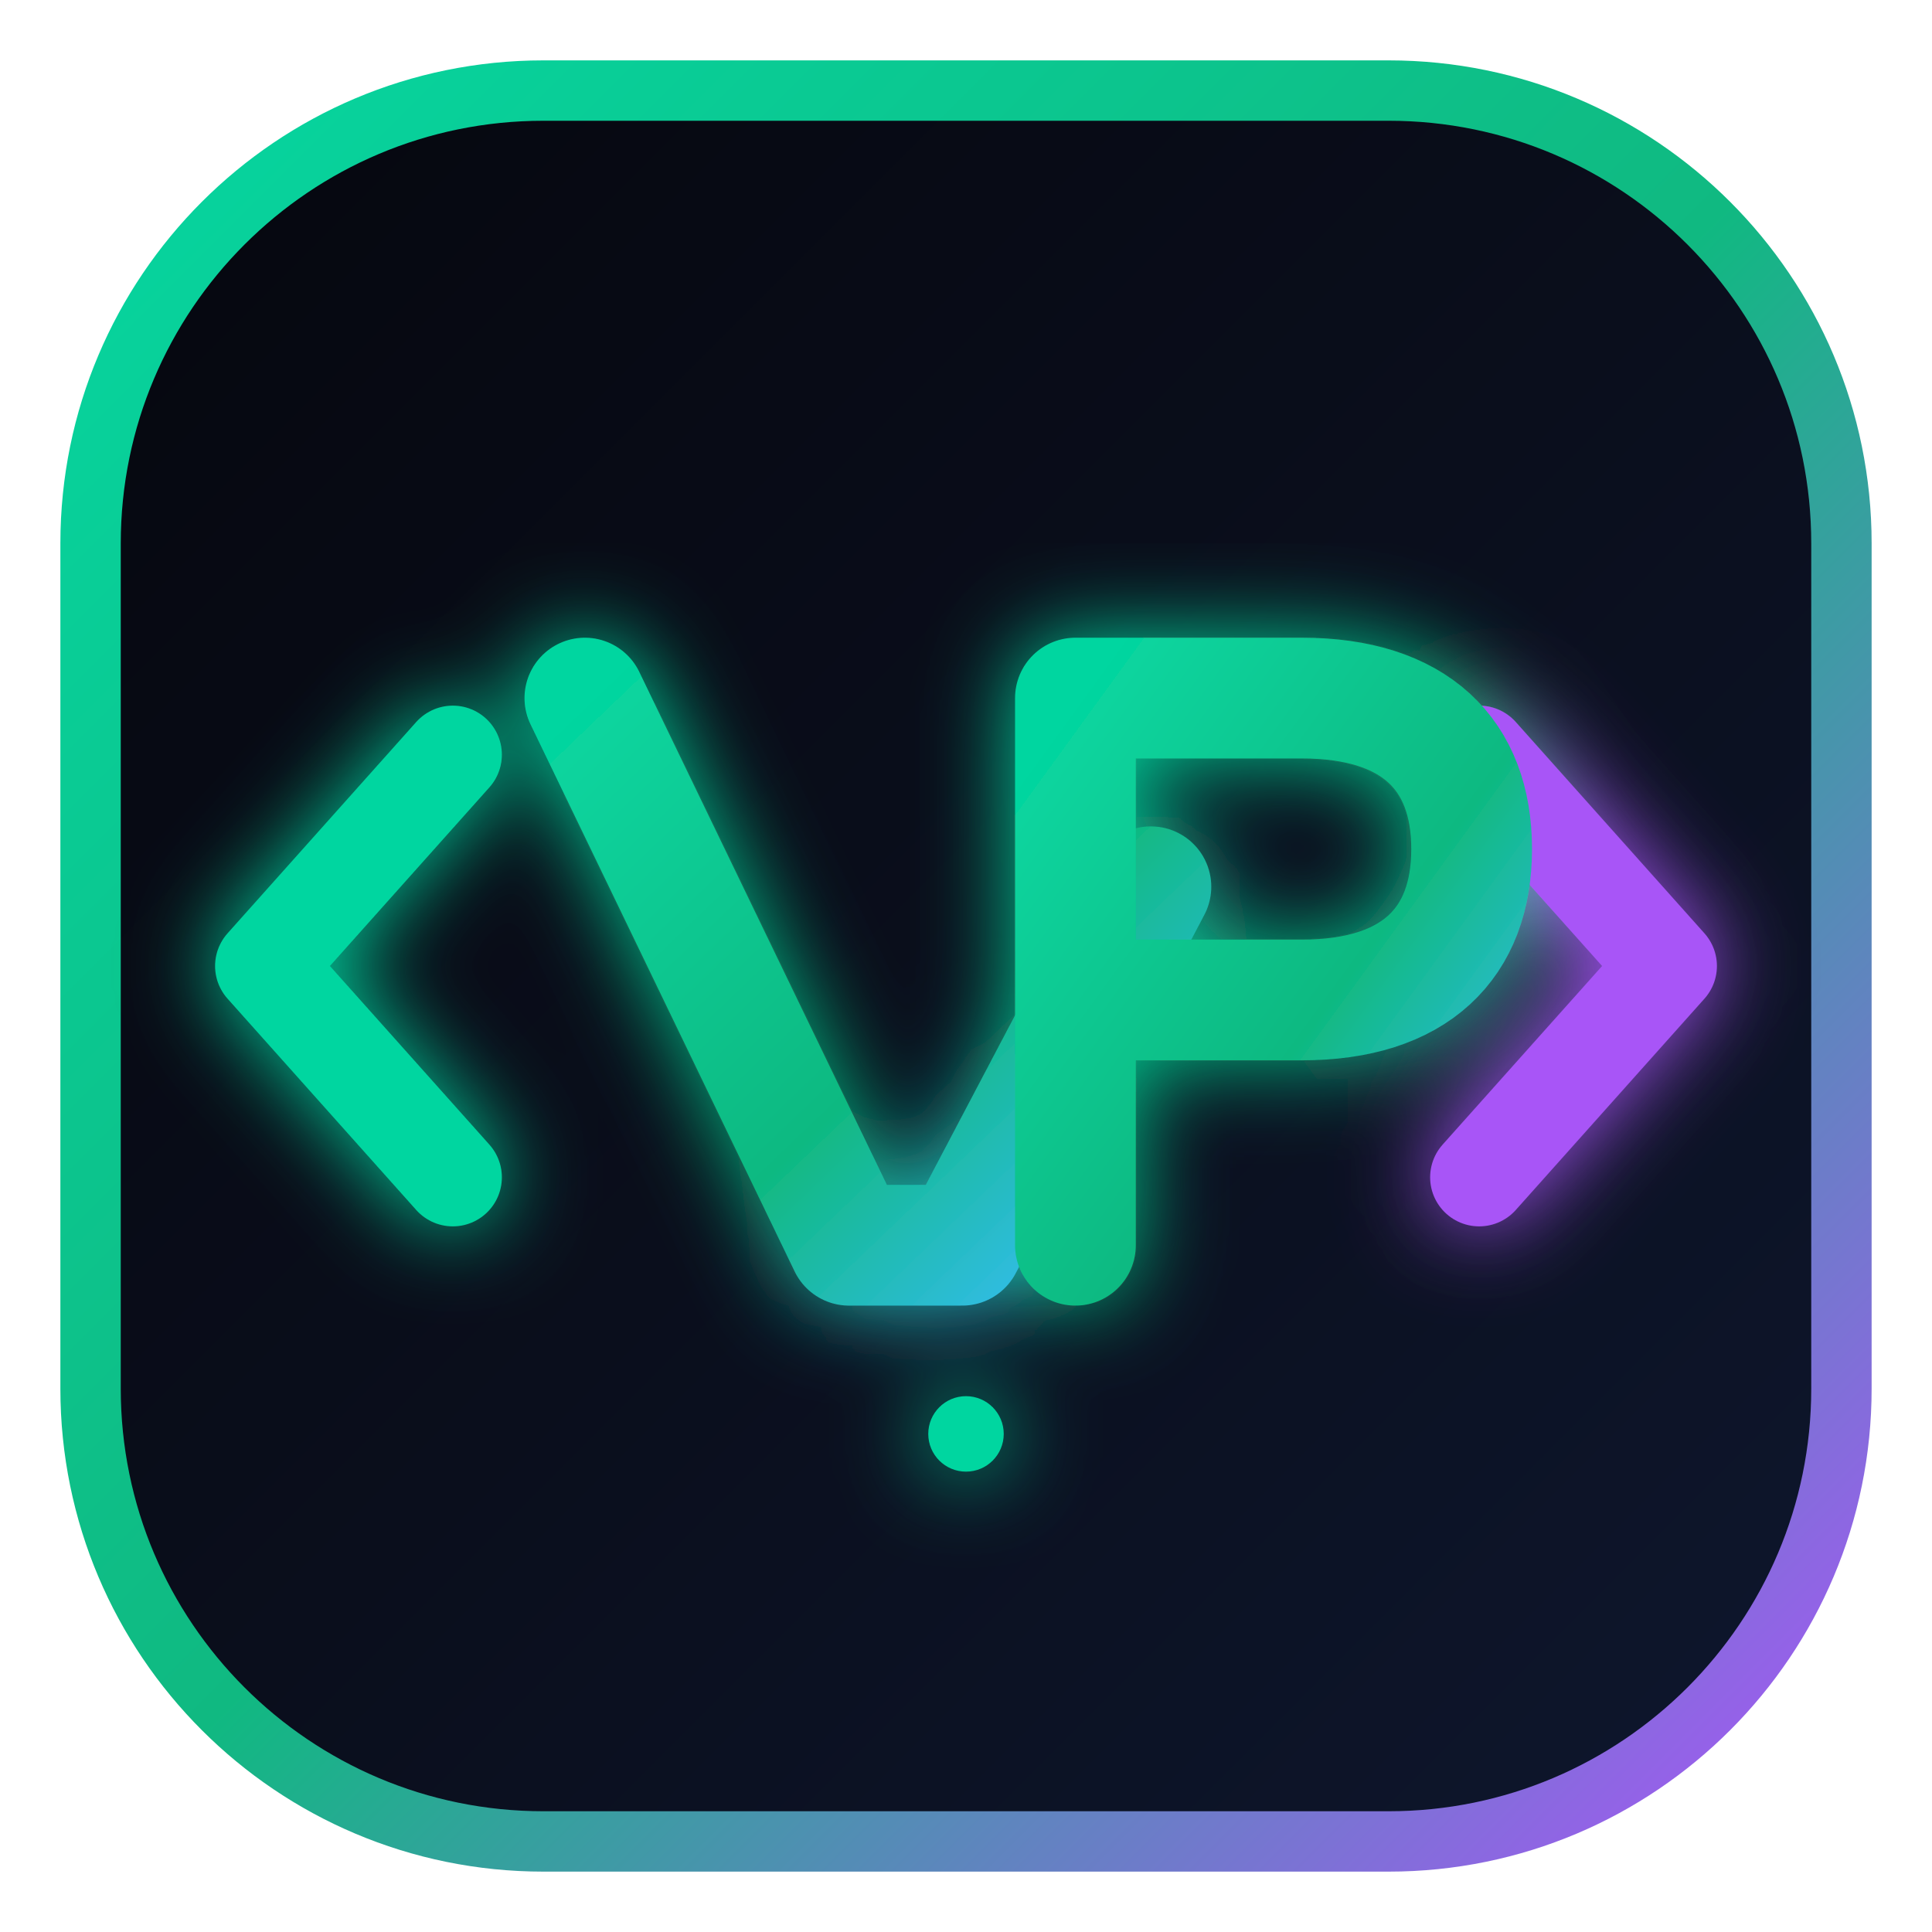
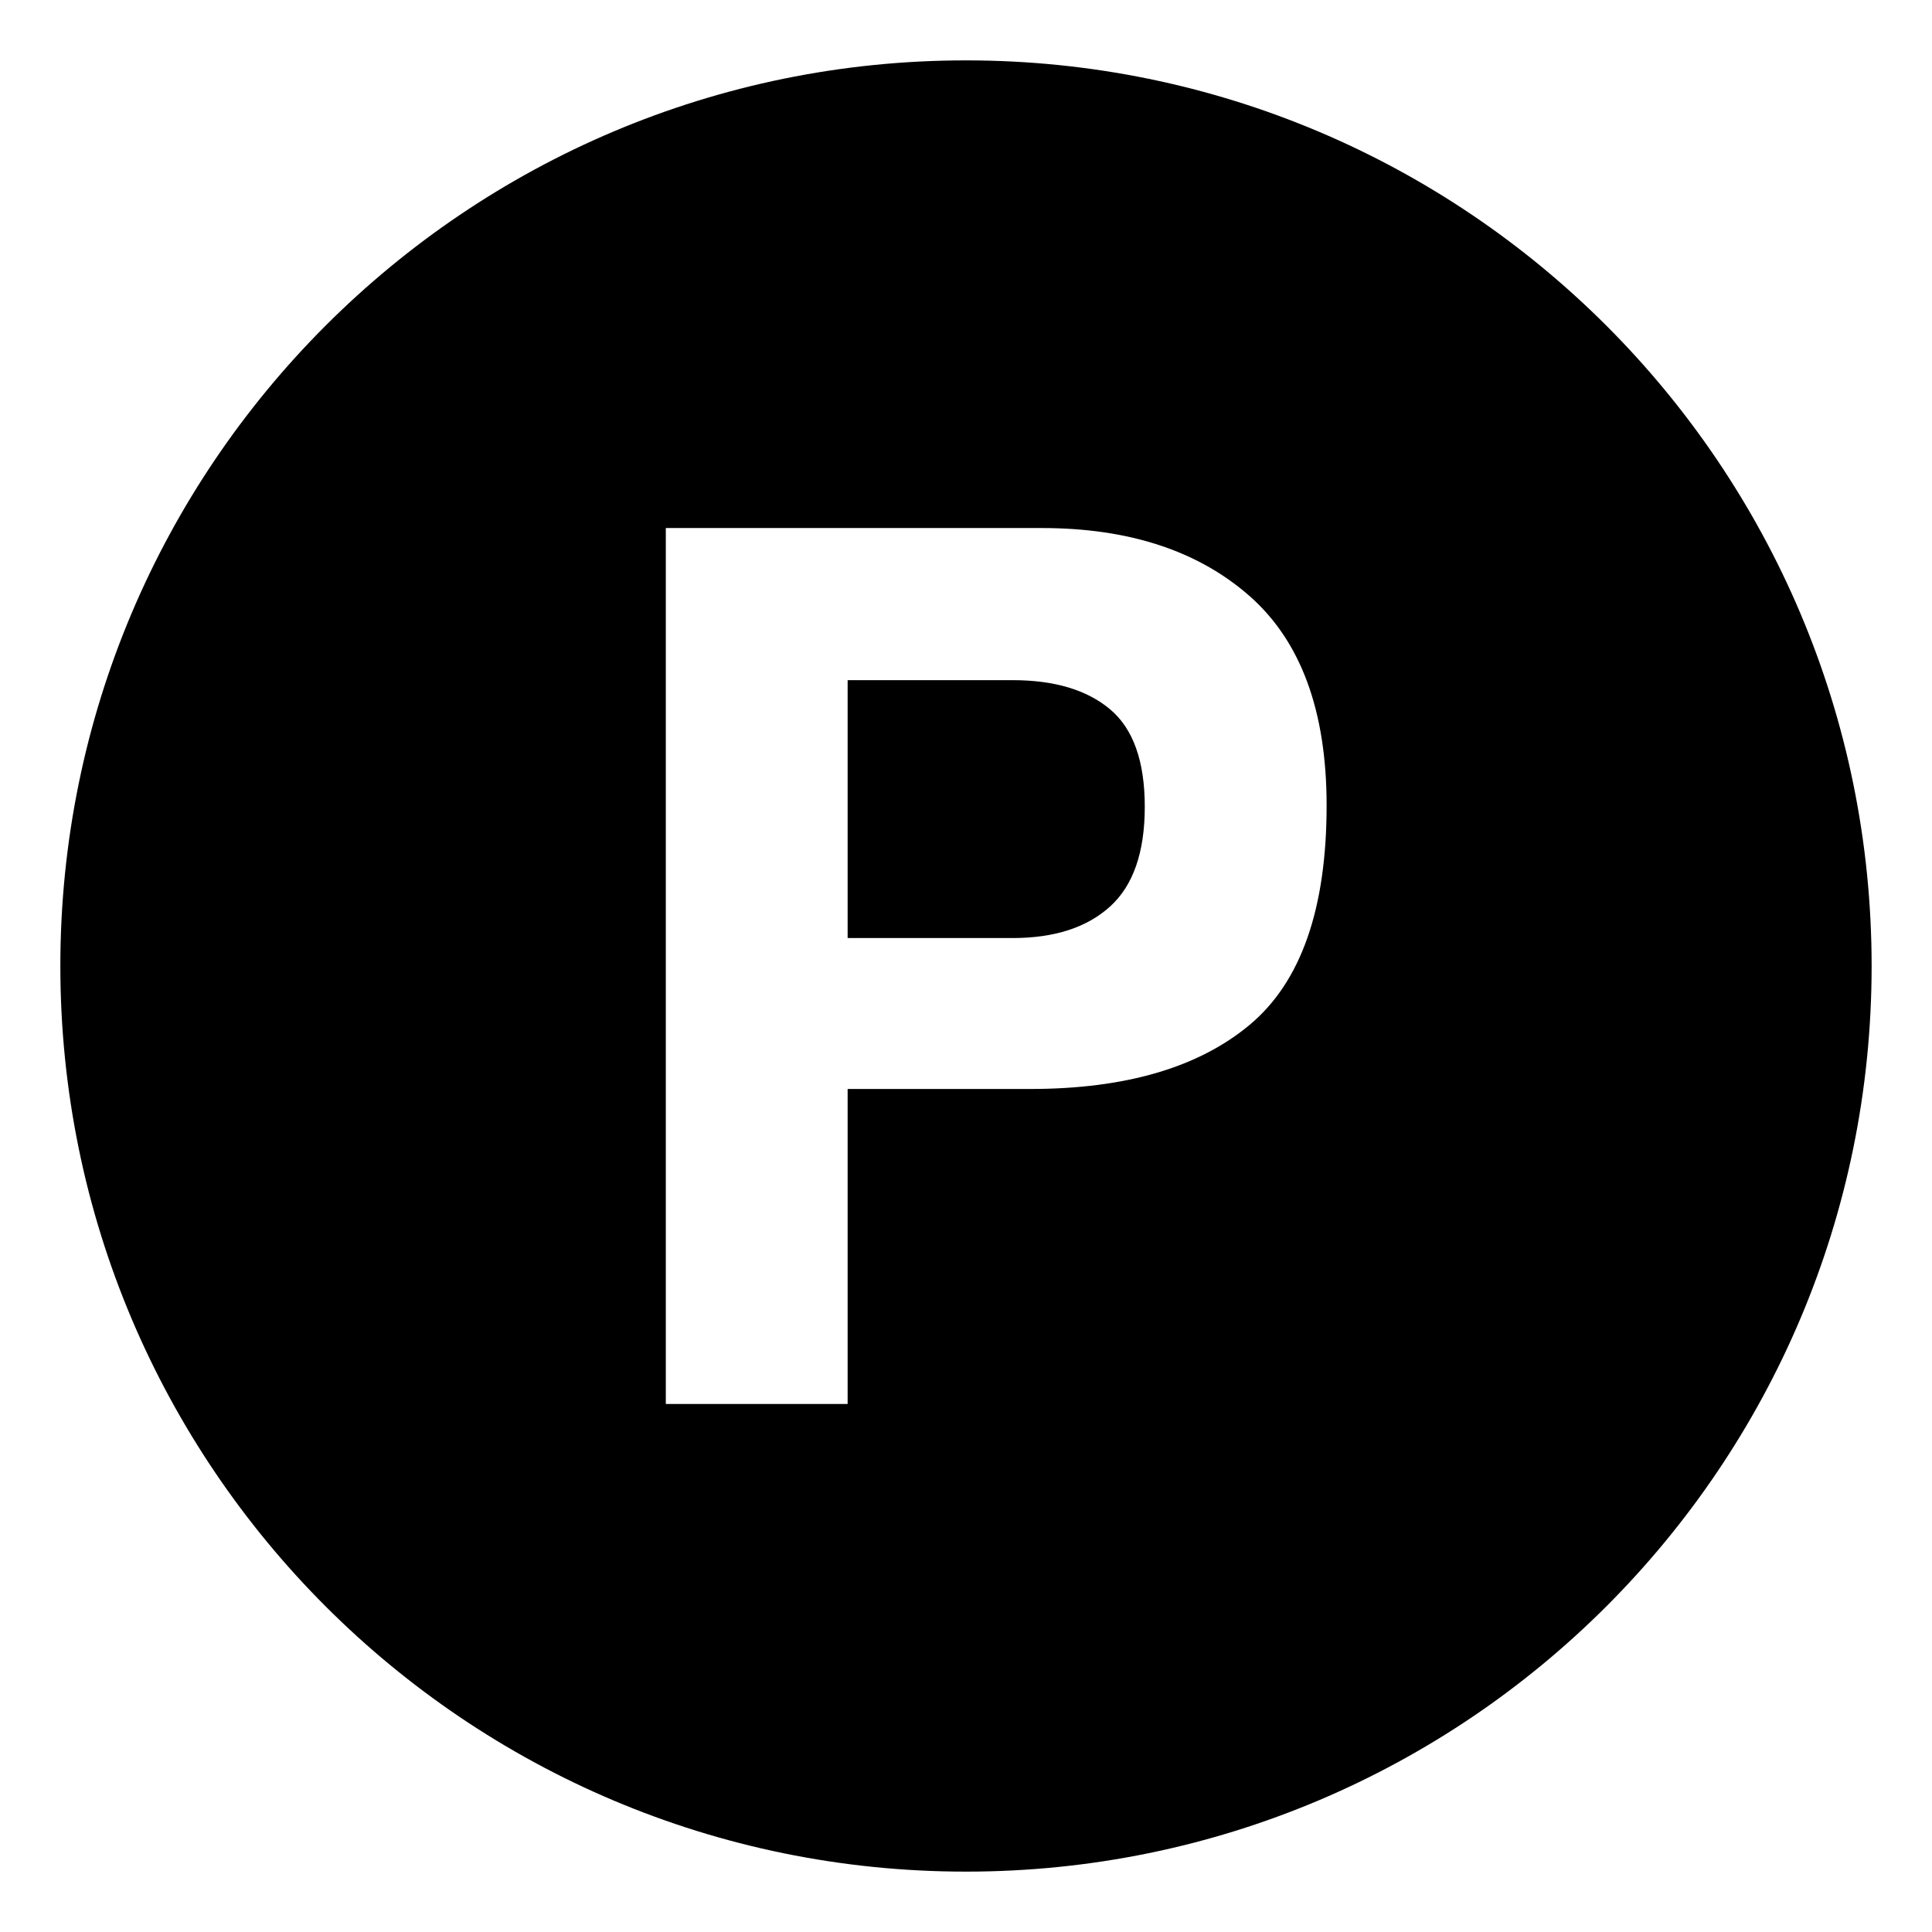
- <svg xmlns="http://www.w3.org/2000/svg" viewBox="0 0 512 512" width="100%" height="100%">
-   <defs>
-     <linearGradient id="bgGrad" x1="0%" y1="0%" x2="100%" y2="100%">
-       <stop offset="0%" stop-color="#05070e" />
-       <stop offset="50%" stop-color="#0a0e1c" />
-       <stop offset="100%" stop-color="#0e172e" />
-     </linearGradient>
-     <linearGradient id="borderGrad" x1="0%" y1="0%" x2="100%" y2="100%">
-       <stop offset="0%" stop-color="#06d6a0" />
-       <stop offset="50%" stop-color="#10b981" />
-       <stop offset="100%" stop-color="#a855f7" />
-     </linearGradient>
-     <linearGradient id="textGrad" x1="0%" y1="0%" x2="100%" y2="100%">
-       <stop offset="0%" stop-color="#06d6a0" />
-       <stop offset="60%" stop-color="#10b981" />
-       <stop offset="100%" stop-color="#38bdf8" />
-     </linearGradient>
-     <filter id="glow" x="-20%" y="-20%" width="140%" height="140%">
-       <feGaussianBlur stdDeviation="12" result="blur" />
-       <feComposite in="SourceGraphic" in2="blur" operator="over" />
-     </filter>
-   </defs>
-   <rect x="24" y="24" width="464" height="464" rx="120" fill="url(#bgGrad)" stroke="url(#borderGrad)" stroke-width="16" />
-   <g filter="url(#glow)">
-     <path d="M 120 200 L 70 256 L 120 312" fill="none" stroke="#06d6a0" stroke-width="26" stroke-linecap="round" stroke-linejoin="round" />
-     <path d="M 392 200 L 442 256 L 392 312" fill="none" stroke="#a855f7" stroke-width="26" stroke-linecap="round" stroke-linejoin="round" />
-     <path d="M 155 185 L 225 330 L 255 330 L 305 235" fill="none" stroke="url(#textGrad)" stroke-width="32" stroke-linecap="round" stroke-linejoin="round" />
-     <path d="M 285 330 L 285 185 L 345 185 C 375 185 390 200 390 225 C 390 250 375 265 345 265 L 285 265" fill="none" stroke="url(#textGrad)" stroke-width="32" stroke-linecap="round" stroke-linejoin="round" />
-     <circle cx="256" cy="380" r="10" fill="#06d6a0" />
-   </g>
+ <svg xmlns="http://www.w3.org/2000/svg" width="800px" height="800px" viewBox="0 0 64 64" aria-hidden="true" role="img" class="iconify iconify--emojione-monotone" preserveAspectRatio="xMidYMid meet">
+   <path d="M33.543 22.531h-5.464v8.543h5.464c1.384 0 2.46-.348 3.228-1.043s1.151-1.797 1.151-3.307s-.384-2.586-1.151-3.229s-1.844-.964-3.228-.964" fill="#000000" />
+   <path d="M31.999 2c-16.568 0-30 13.432-30 30s13.432 30 30 30C48.568 62 62 48.568 62 32S48.568 2 31.999 2m9.398 31.949c-1.699 1.418-4.125 2.125-7.277 2.125h-6.041v10.434h-6.023V17.492h12.458c2.872 0 5.162.748 6.87 2.244c1.707 1.496 2.562 3.813 2.562 6.949c-.001 3.424-.85 5.846-2.549 7.264" fill="#000000" />
</svg>
